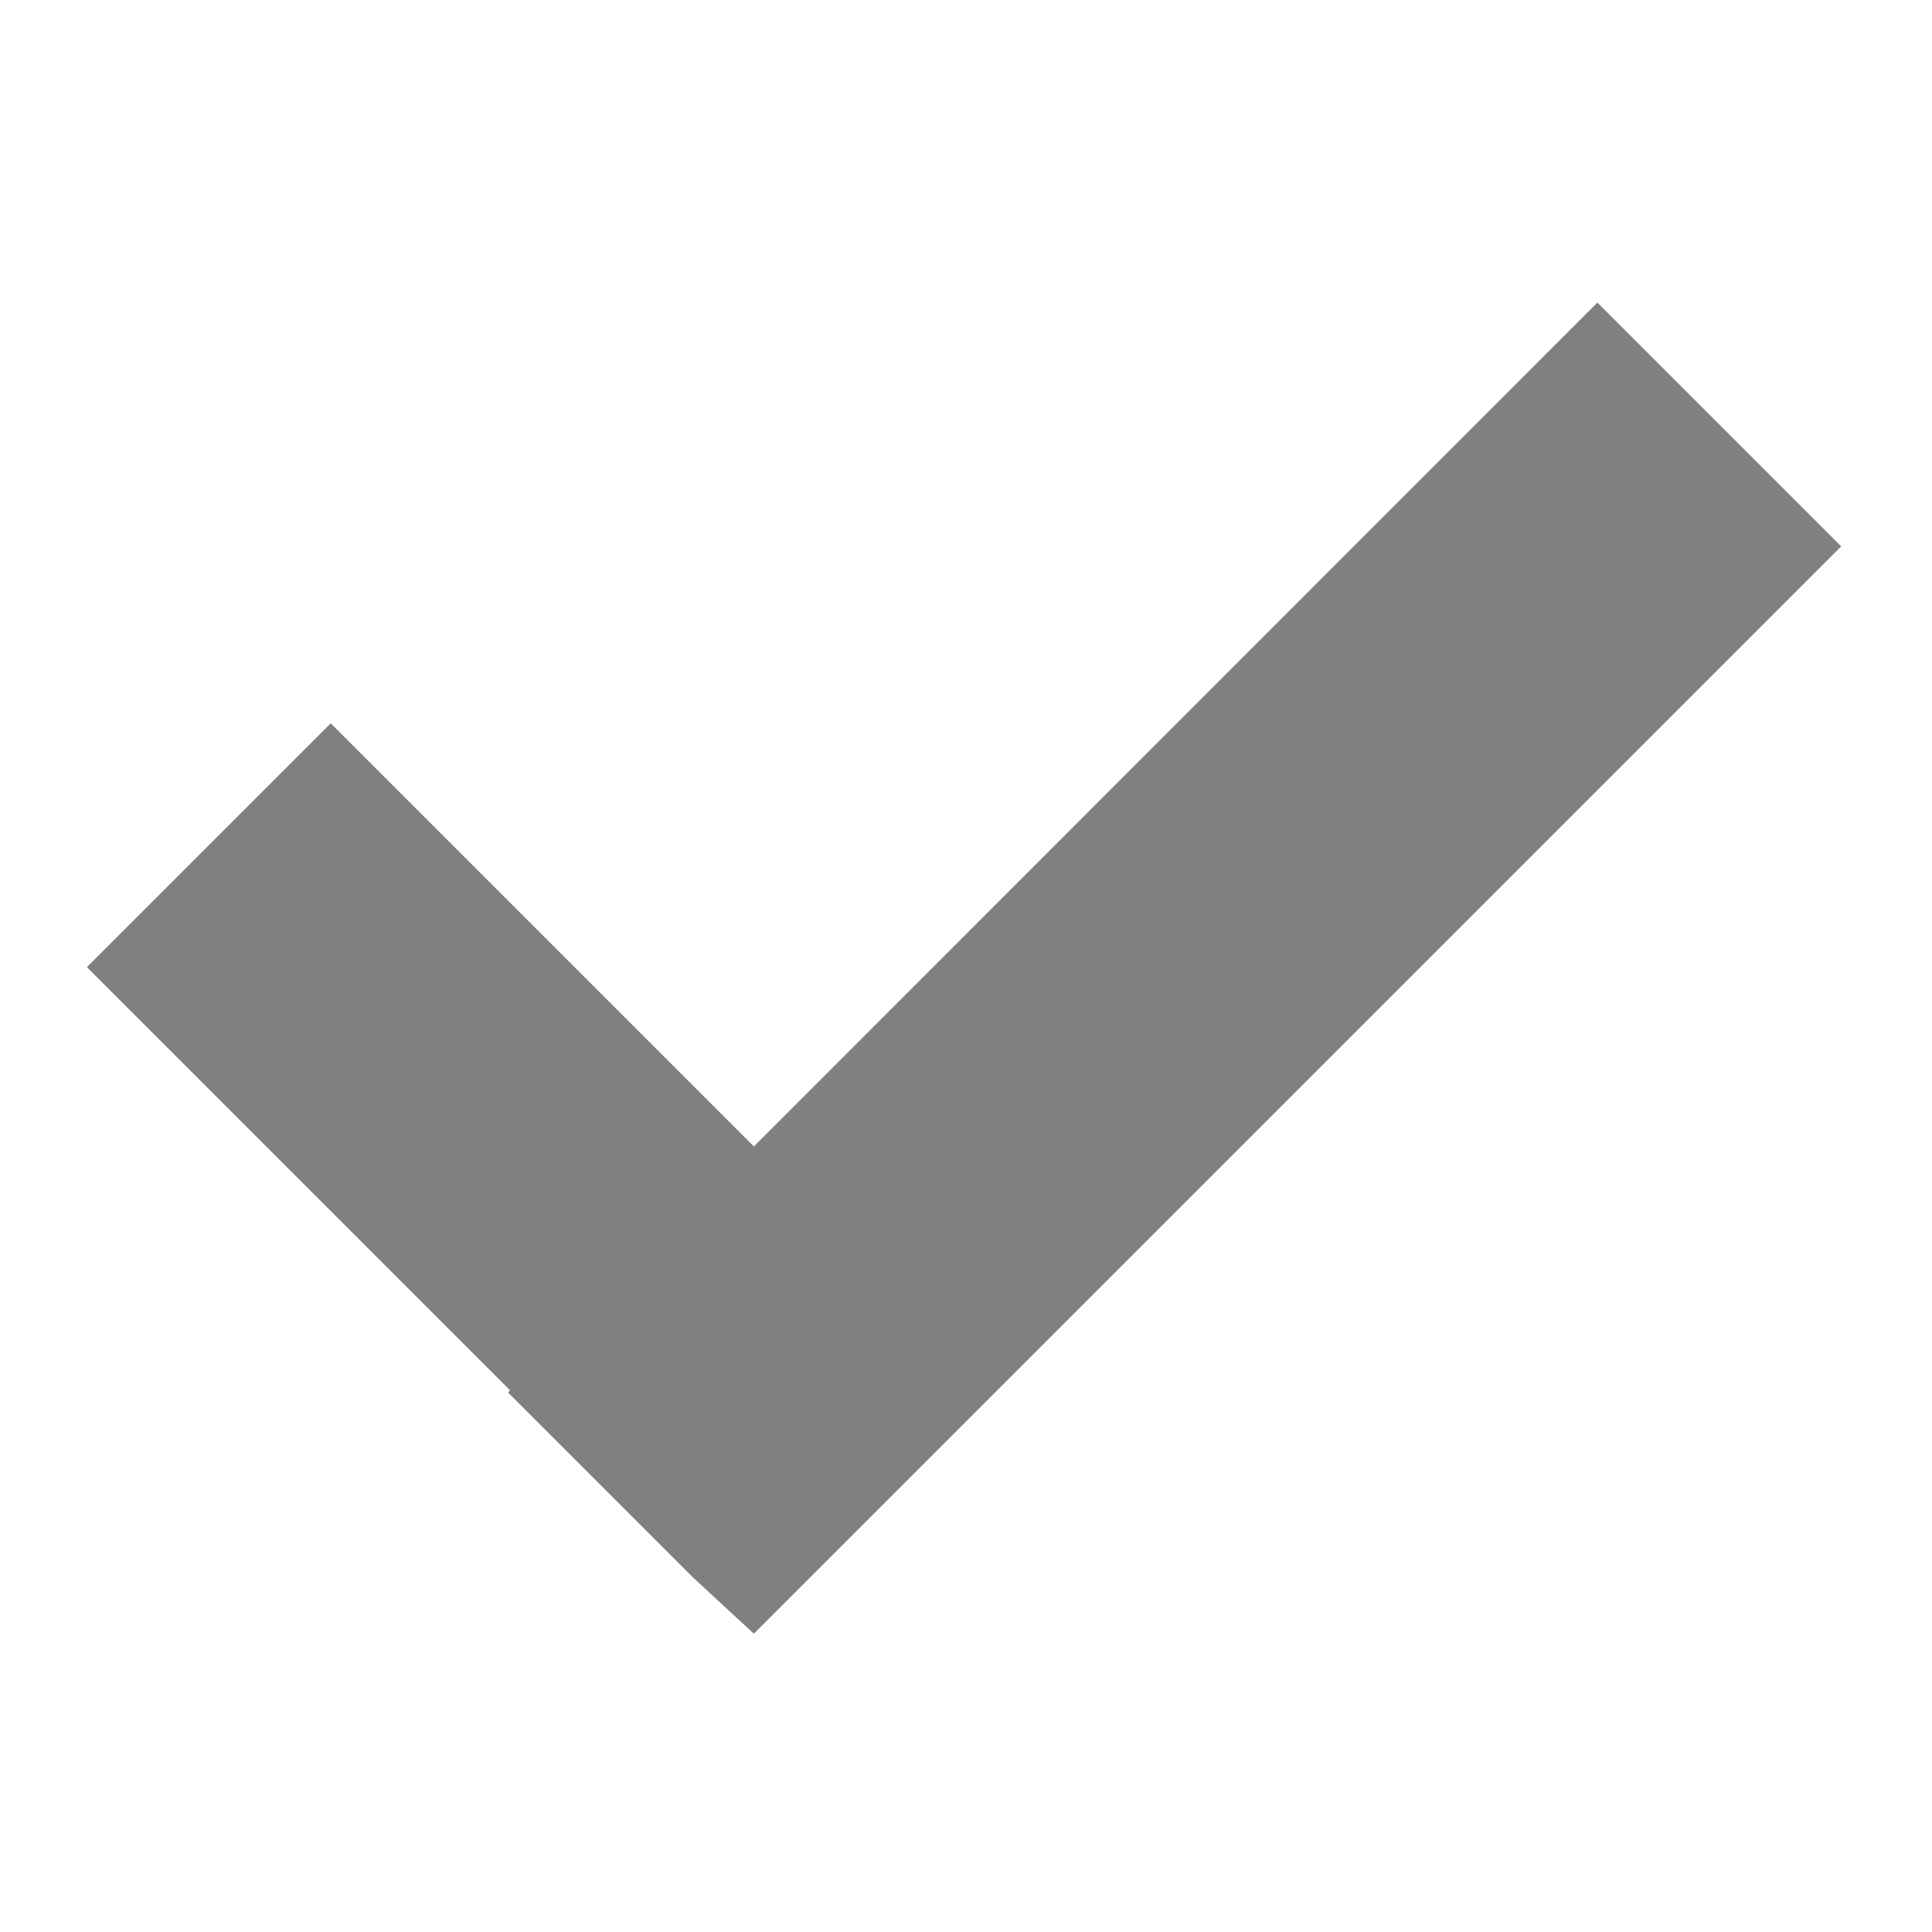
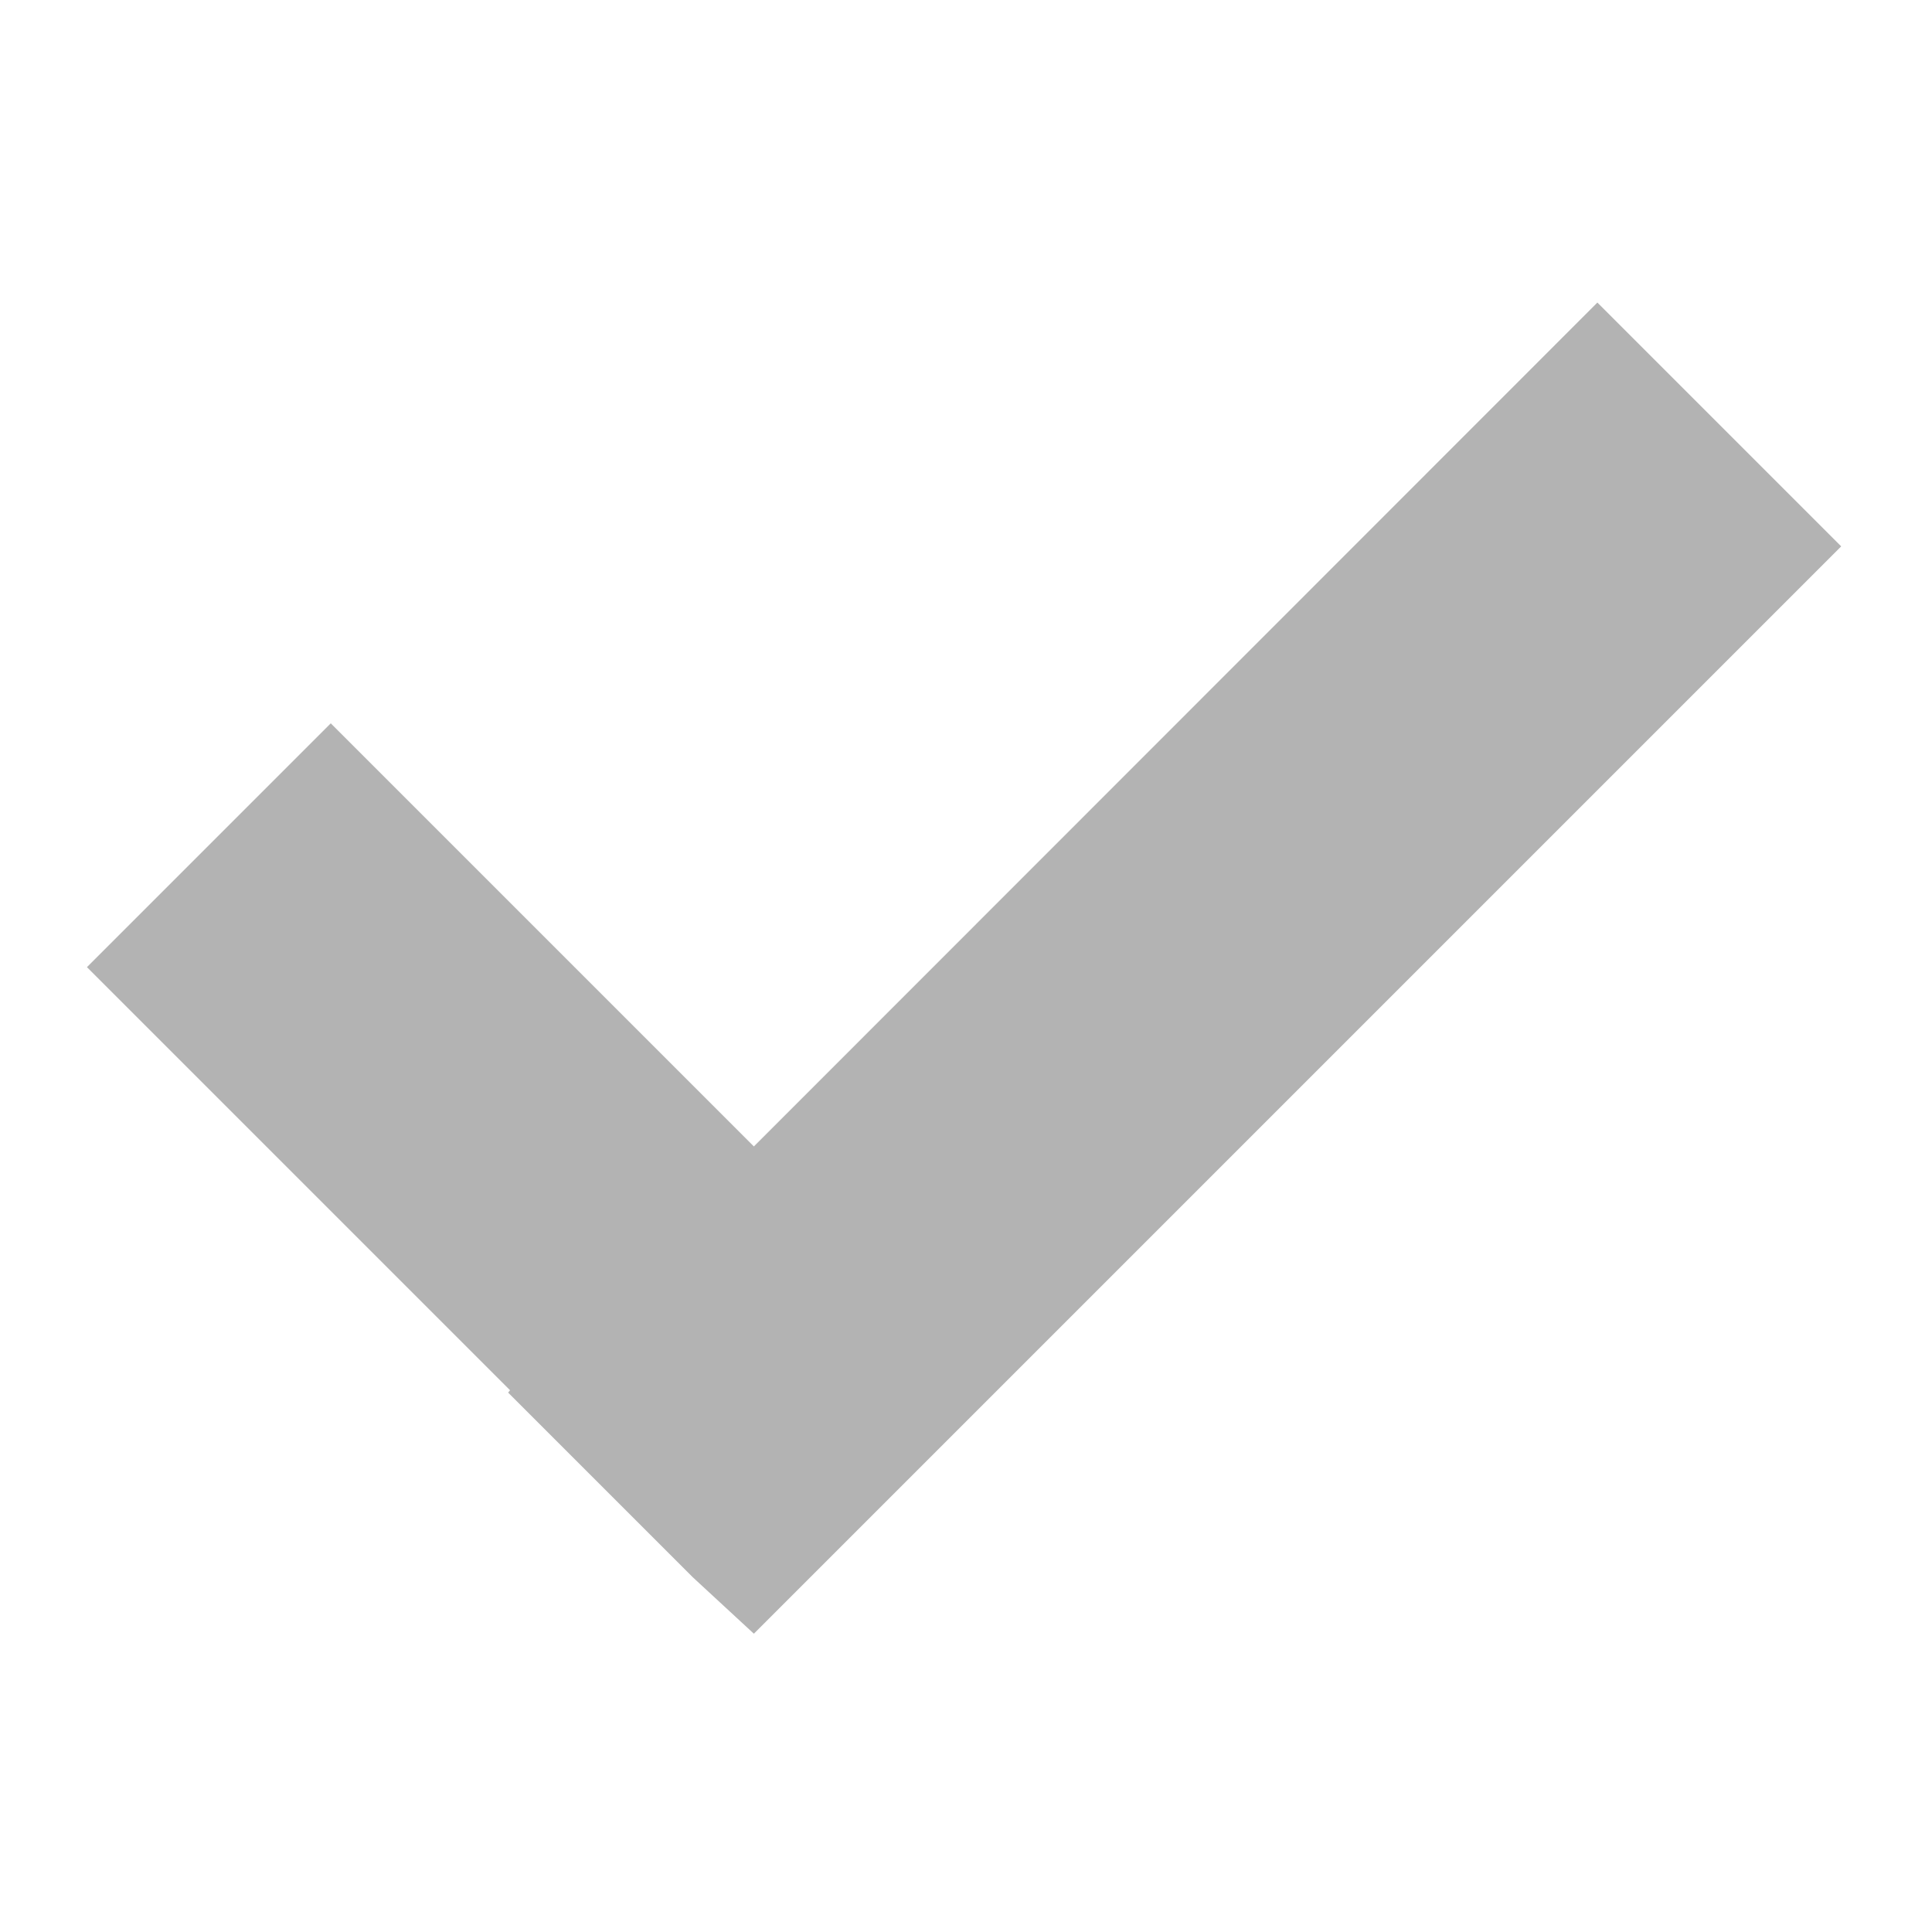
<svg xmlns="http://www.w3.org/2000/svg" version="1.1" id="Layer_1" x="0px" y="0px" width="500px" height="500px" viewBox="0 0 500 500" style="enable-background:new 0 0 500 500;" xml:space="preserve">
  <style type="text/css">
- 	.st0{fill:#808080;}
+ 	.st0{opacity:0.3;}
</style>
  <polygon class="st0" points="413.4,78.3 195.1,296.7 85.6,187.2 22.5,250.3 132,359.8 131.5,360.4 179.3,408.2 195.1,422.8   476.5,141.4 " />
</svg>
